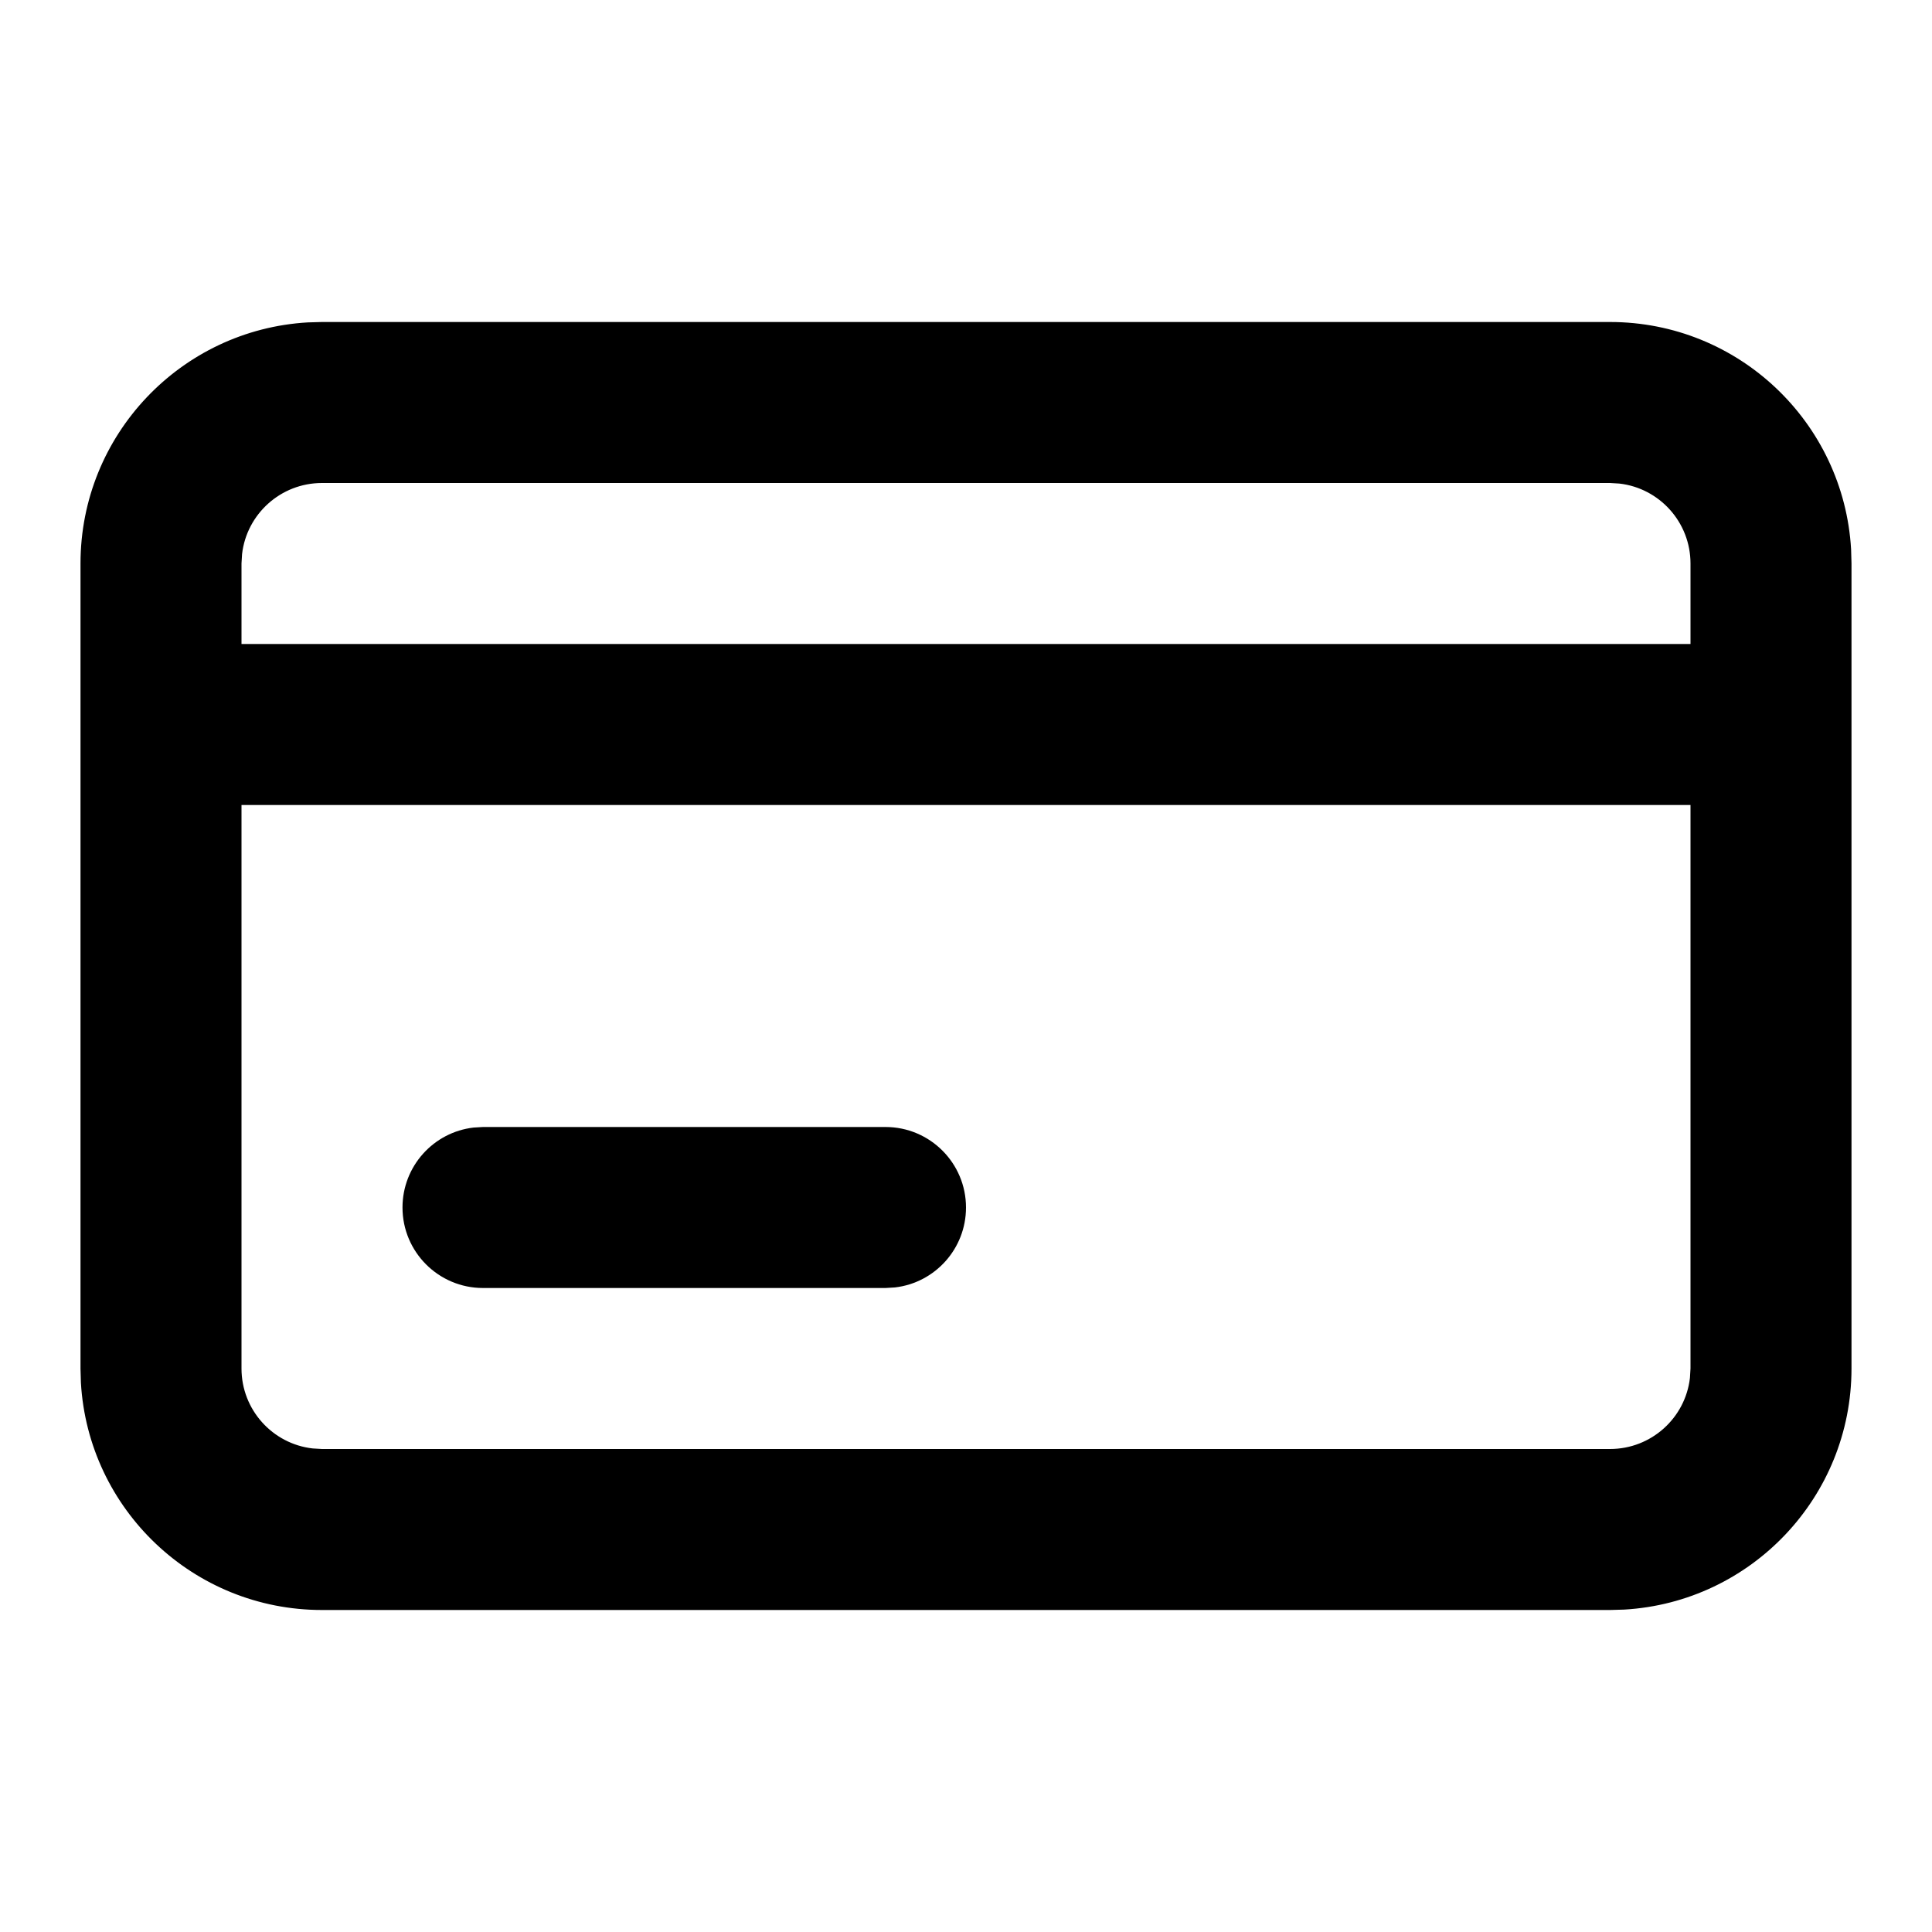
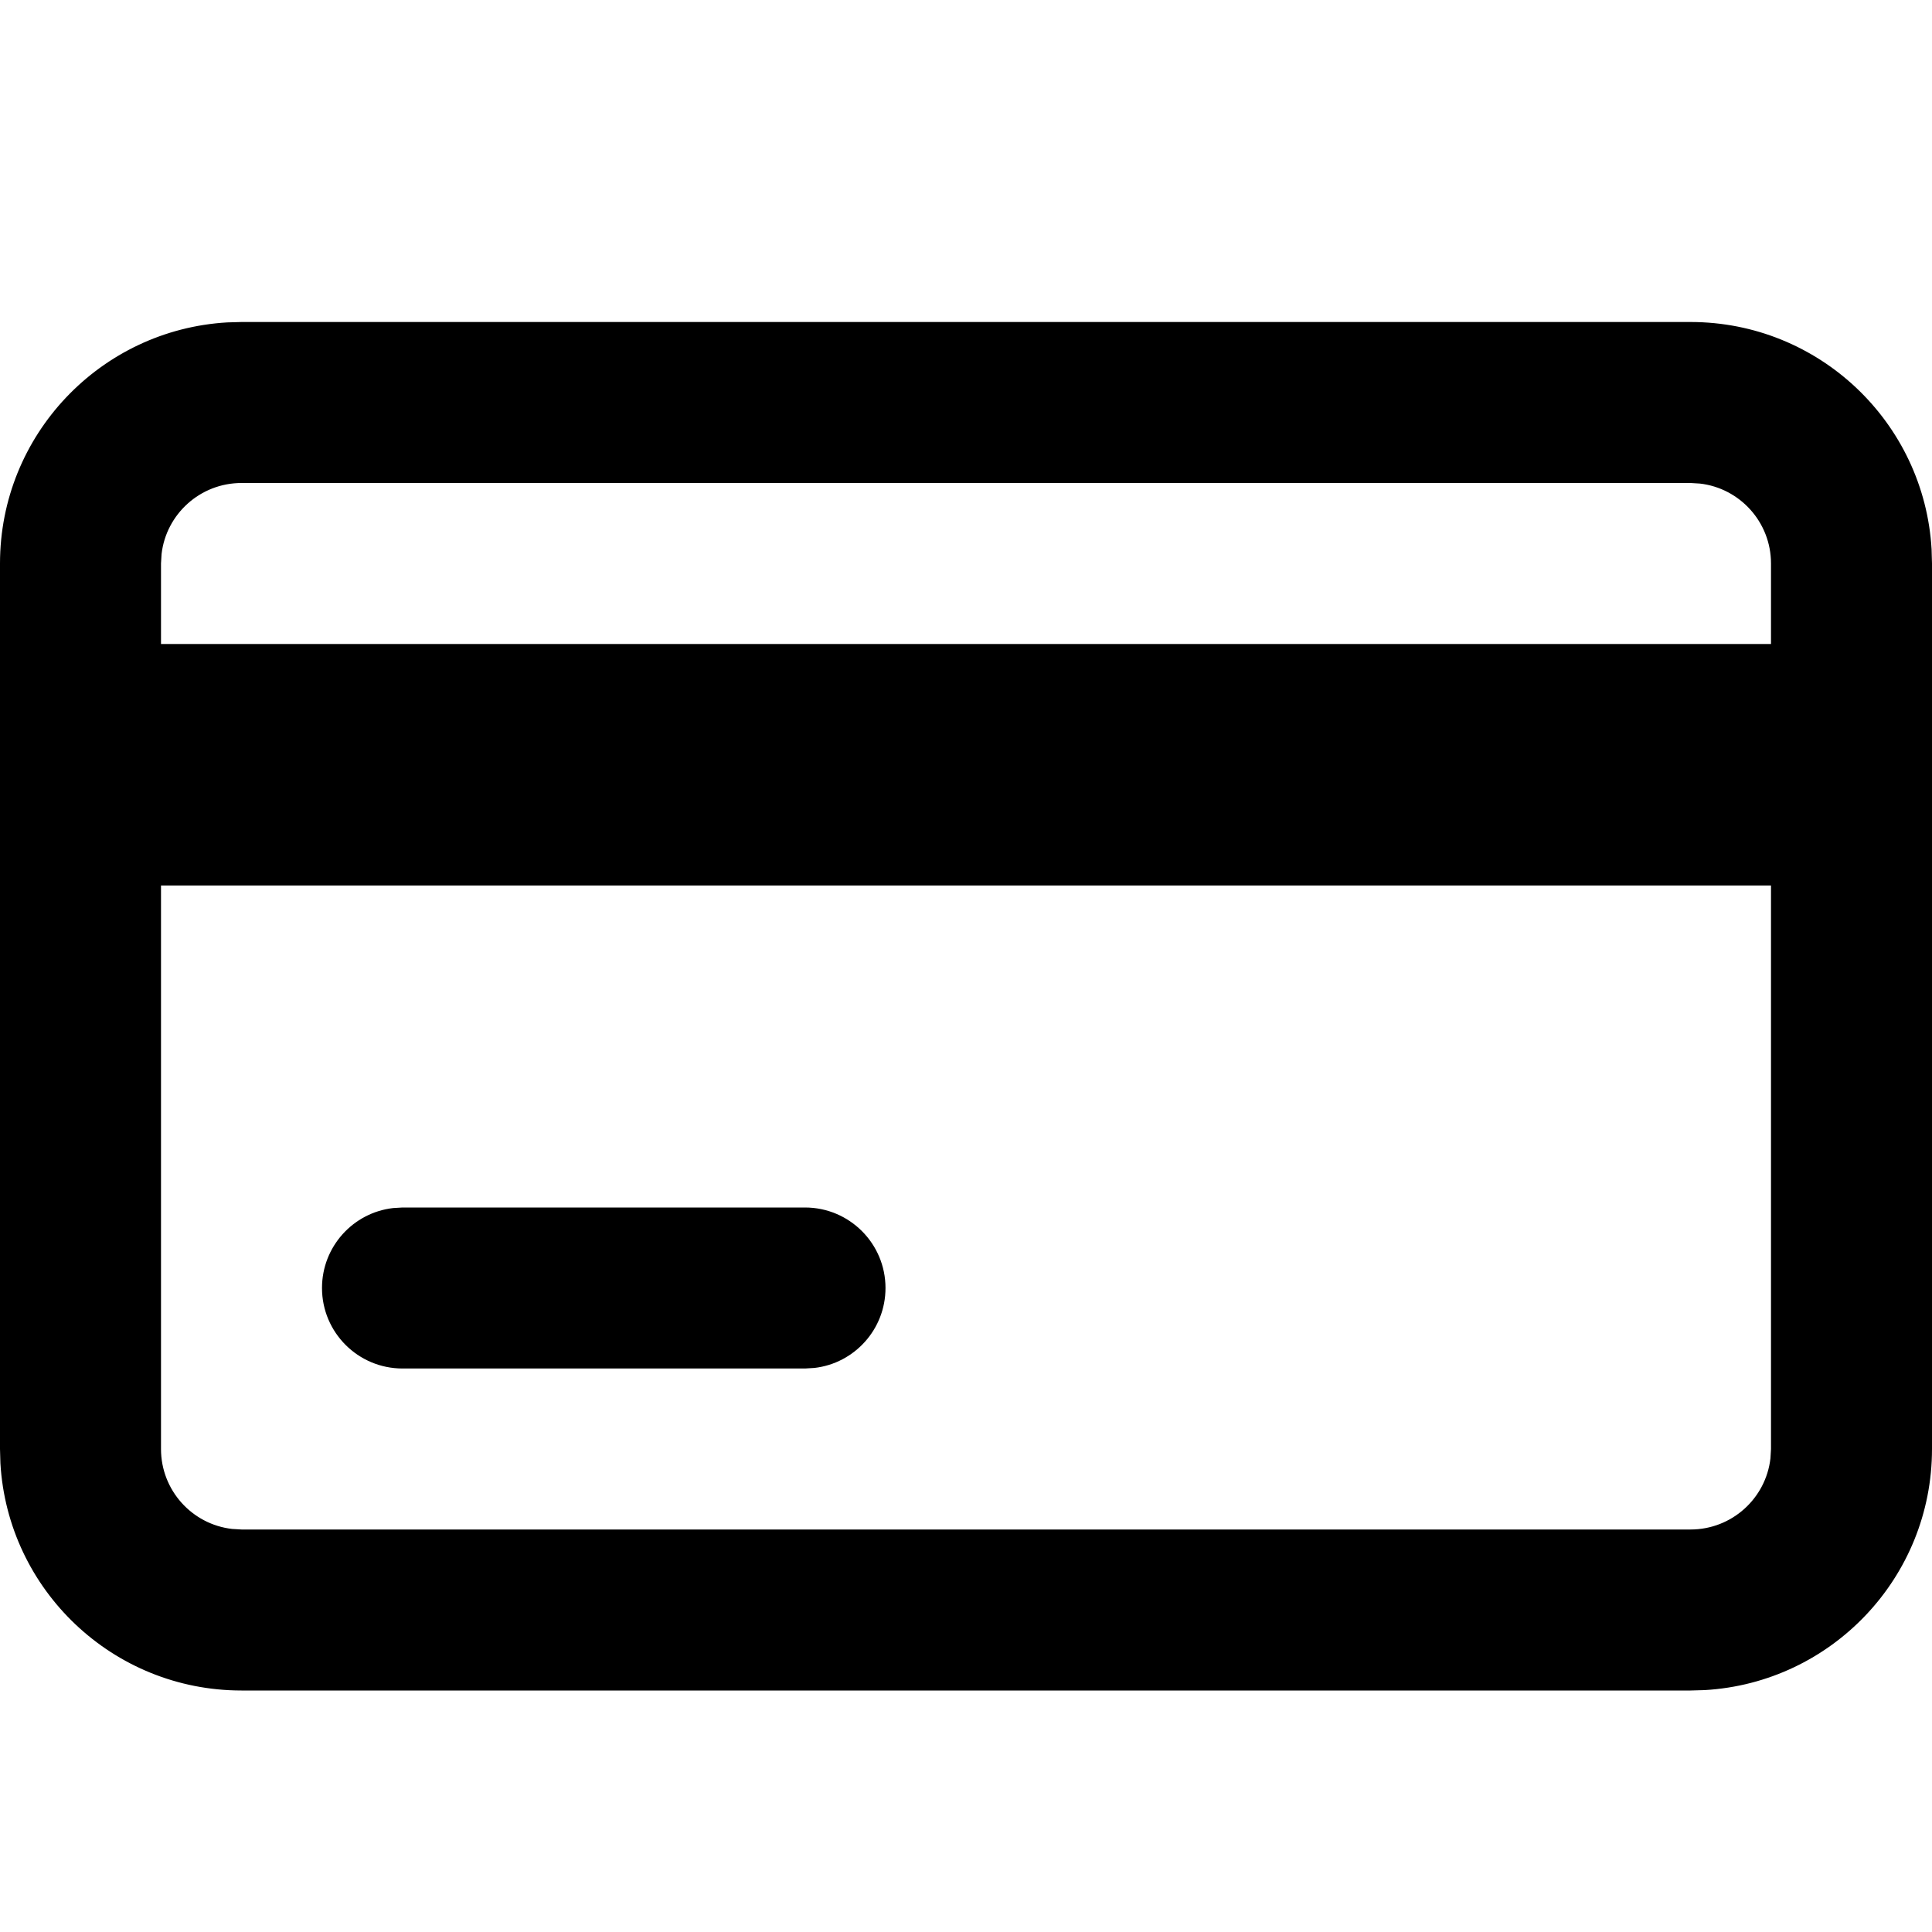
<svg xmlns="http://www.w3.org/2000/svg" width="24" height="24" viewBox="0 0 24 24">
-   <path d="M1810,62 C1811.598,62 1812.904,63.249 1812.995,64.824 L1813,65 L1813,75 C1813,76.598 1811.751,77.904 1810.176,77.995 L1810,78 L1794,78 C1792.402,78 1791.096,76.751 1791.005,75.176 L1791,75 L1791,65 C1791,63.402 1792.249,62.096 1793.824,62.005 L1794,62 L1810,62 Z M1811,68 L1793,68 L1793,75 C1793,75.513 1793.386,75.936 1793.883,75.993 L1794,76 L1810,76 C1810.513,76 1810.936,75.614 1810.993,75.117 L1811,75 L1811,68 Z M1801,72 C1801.552,72 1802,72.448 1802,73 C1802,73.513 1801.614,73.936 1801.117,73.993 L1801,74 L1796,74 C1795.448,74 1795,73.552 1795,73 C1795,72.487 1795.386,72.064 1795.883,72.007 L1796,72 L1801,72 Z M1810,64 L1794,64 C1793.487,64 1793.064,64.386 1793.007,64.883 L1793,65 L1793,66 L1811,66 L1811,65 C1811,64.487 1810.614,64.064 1810.117,64.007 L1810,64 Z" transform="translate(-1790 -58)" />
+   <path d="M1811,62 C1812.598,62 1813.904,63.249 1813.995,64.824 L1814,65 L1814,76 C1814,77.598 1812.751,78.904 1811.176,78.995 L1811,79 L1793,79 C1791.402,79 1790.096,77.751 1790.005,76.176 L1790,76 L1790,65 C1790,63.402 1791.249,62.096 1792.824,62.005 L1793,62 L1811,62 Z M1812,69 L1792,69 L1792,76 C1792,76.513 1792.386,76.936 1792.883,76.993 L1793,77 L1811,77 C1811.513,77 1811.936,76.614 1811.993,76.117 L1812,76 L1812,69 Z M1800,73 C1800.552,73 1801,73.448 1801,74 C1801,74.513 1800.614,74.936 1800.117,74.993 L1800,75 L1795,75 C1794.448,75 1794,74.552 1794,74 C1794,73.487 1794.386,73.064 1794.883,73.007 L1795,73 L1800,73 Z M1811,64 L1793,64 C1792.487,64 1792.064,64.386 1792.007,64.883 L1792,65 L1792,66 L1812,66 L1812,65 C1812,64.487 1811.614,64.064 1811.117,64.007 L1811,64 Z" transform="translate(-1790 -58)" />
</svg>
